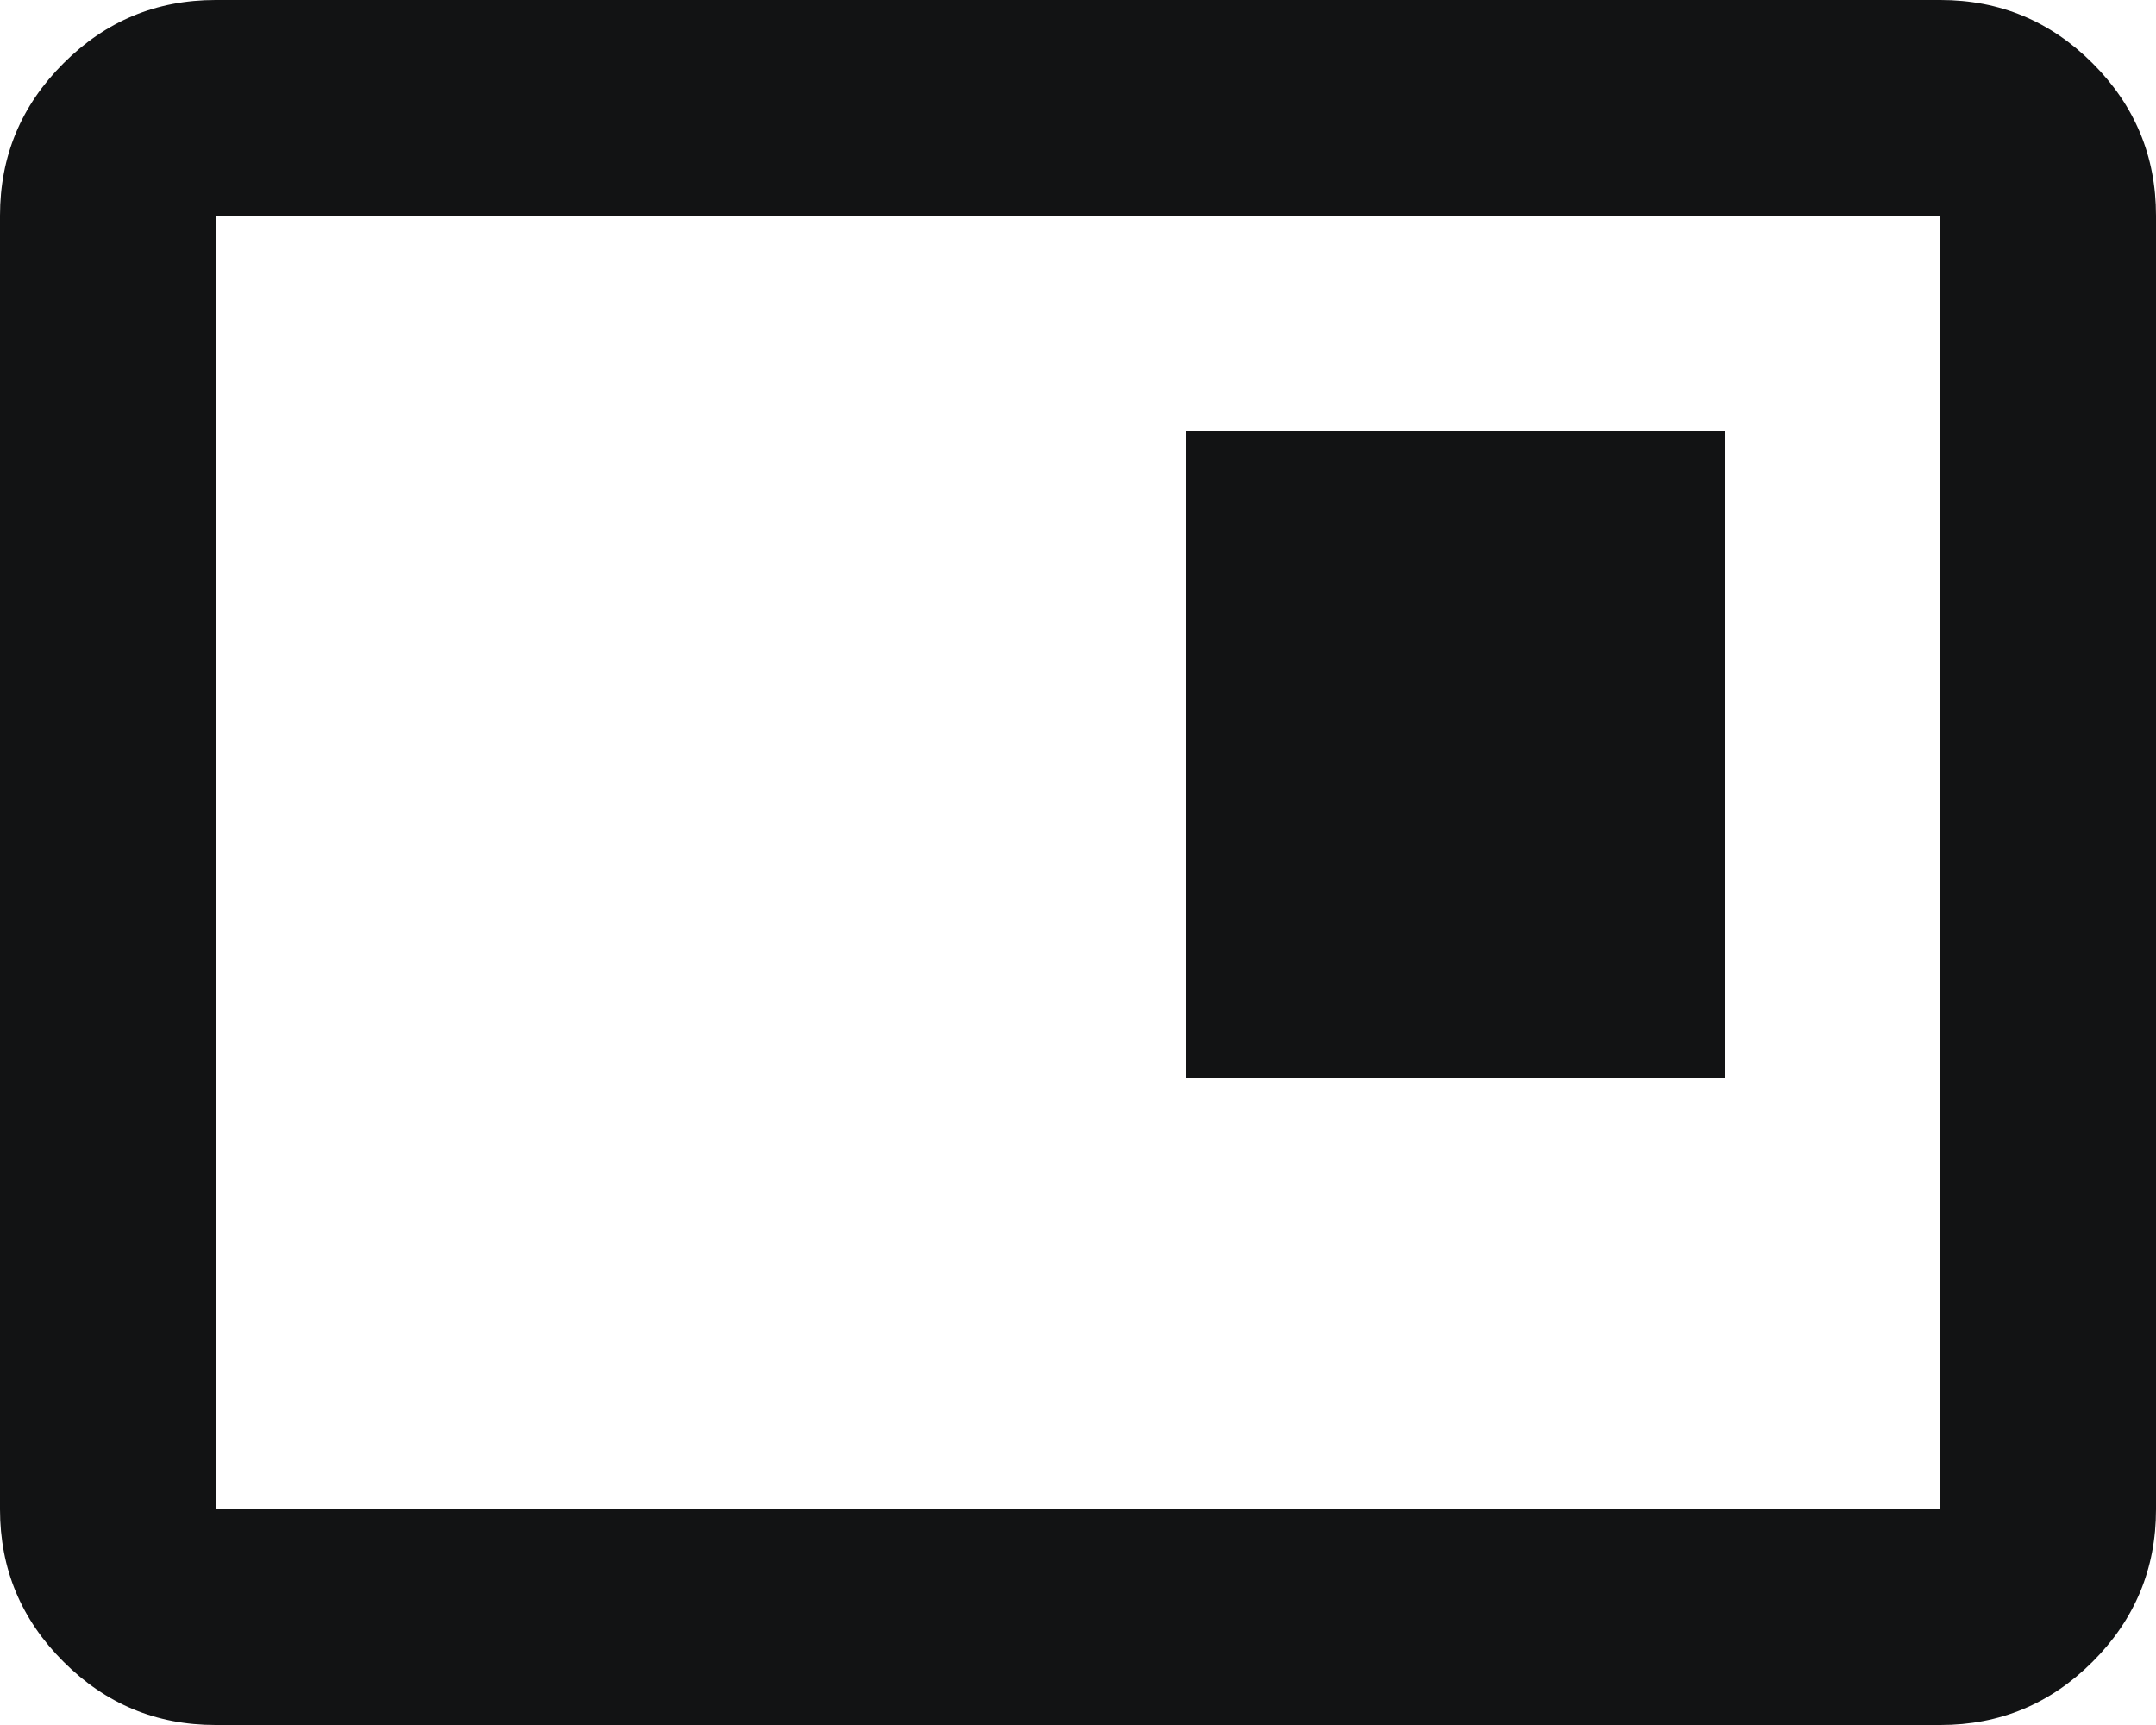
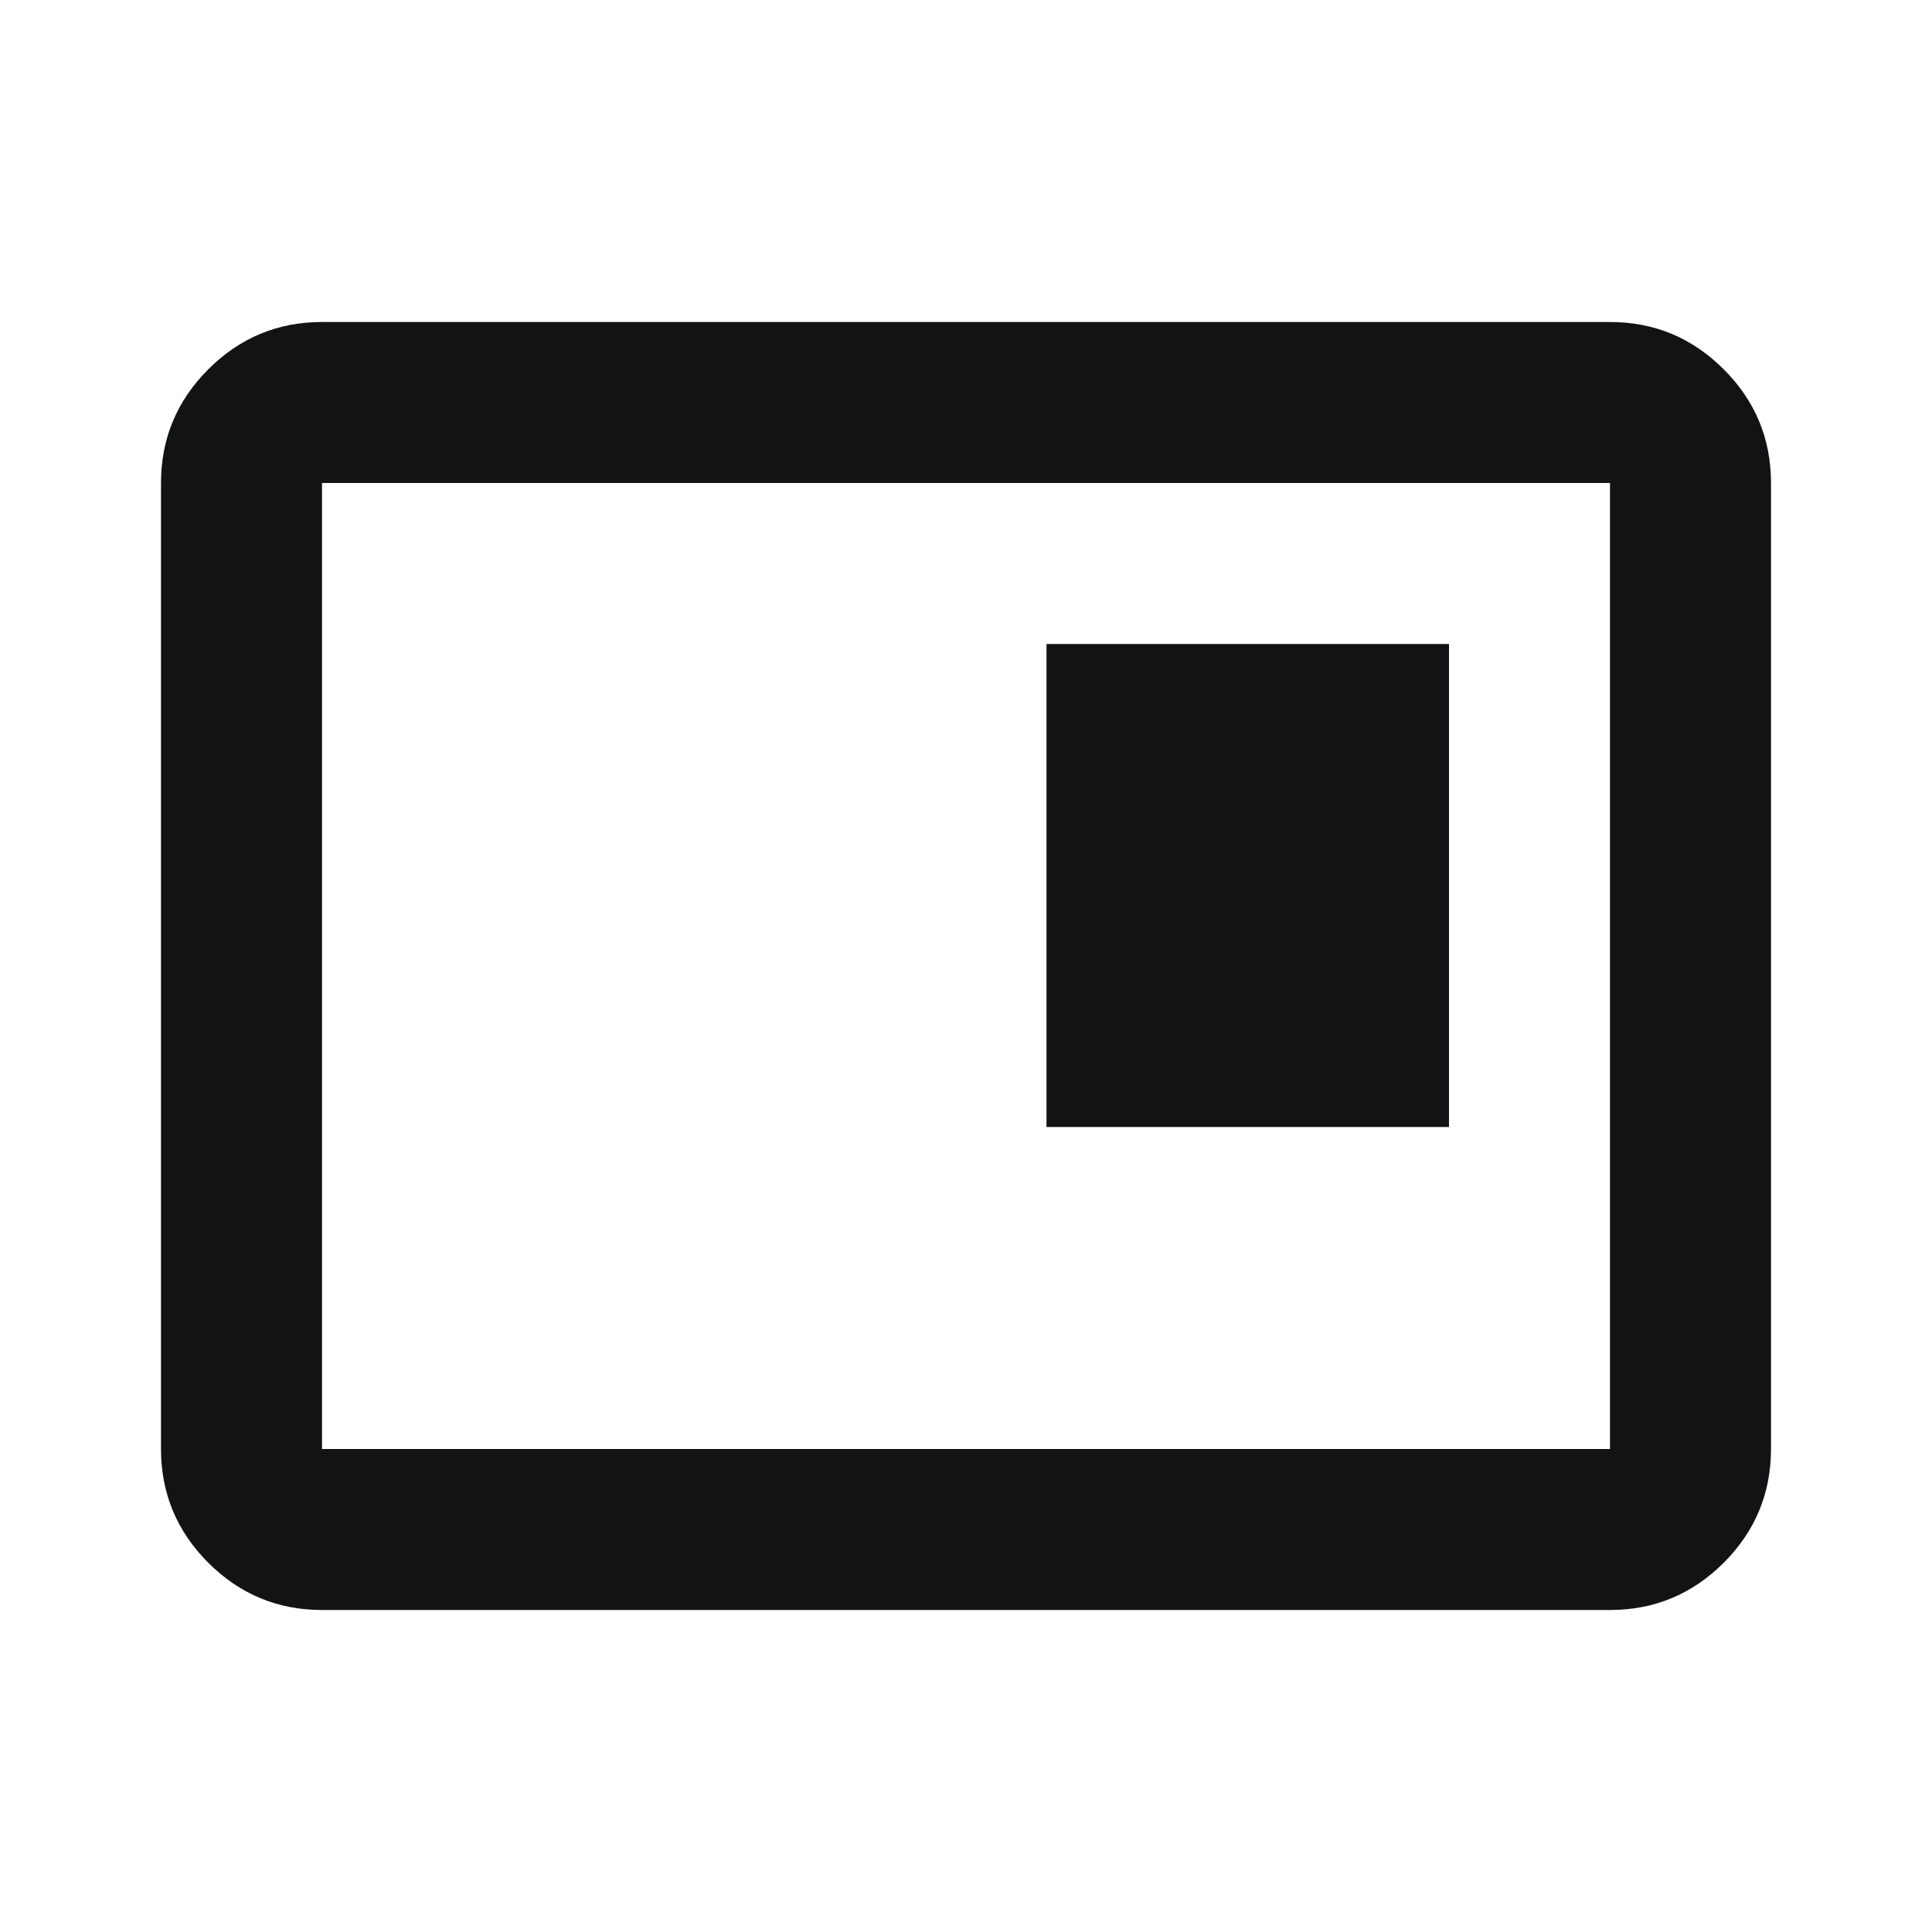
- <svg xmlns="http://www.w3.org/2000/svg" width="20" height="16" viewBox="0 0 20 16" fill="none">
-   <path d="M11 10H16V4H11V10ZM2 16C1.45 16 0.979 15.804 0.588 15.412C0.196 15.021 0 14.55 0 14V2C0 1.45 0.196 0.979 0.588 0.588C0.979 0.196 1.45 0 2 0H18C18.55 0 19.021 0.196 19.413 0.588C19.804 0.979 20 1.45 20 2V14C20 14.55 19.804 15.021 19.413 15.412C19.021 15.804 18.55 16 18 16H2ZM2 14H18V2H2V14Z" fill="#121314" />
+ <svg xmlns="http://www.w3.org/2000/svg" width="24" height="24" viewBox="0 0 24 24" fill="none">
+   <path d="M13 14H18V8H13V14ZM4 20C3.45 20 2.979 19.804 2.587 19.413C2.196 19.021 2 18.55 2 18V6C2 5.45 2.196 4.979 2.587 4.588C2.979 4.196 3.45 4 4 4H20C20.55 4 21.021 4.196 21.413 4.588C21.804 4.979 22 5.45 22 6V18C22 18.55 21.804 19.021 21.413 19.413C21.021 19.804 20.55 20 20 20H4ZM4 18H20V6H4V18Z" fill="#121314" />
</svg>
